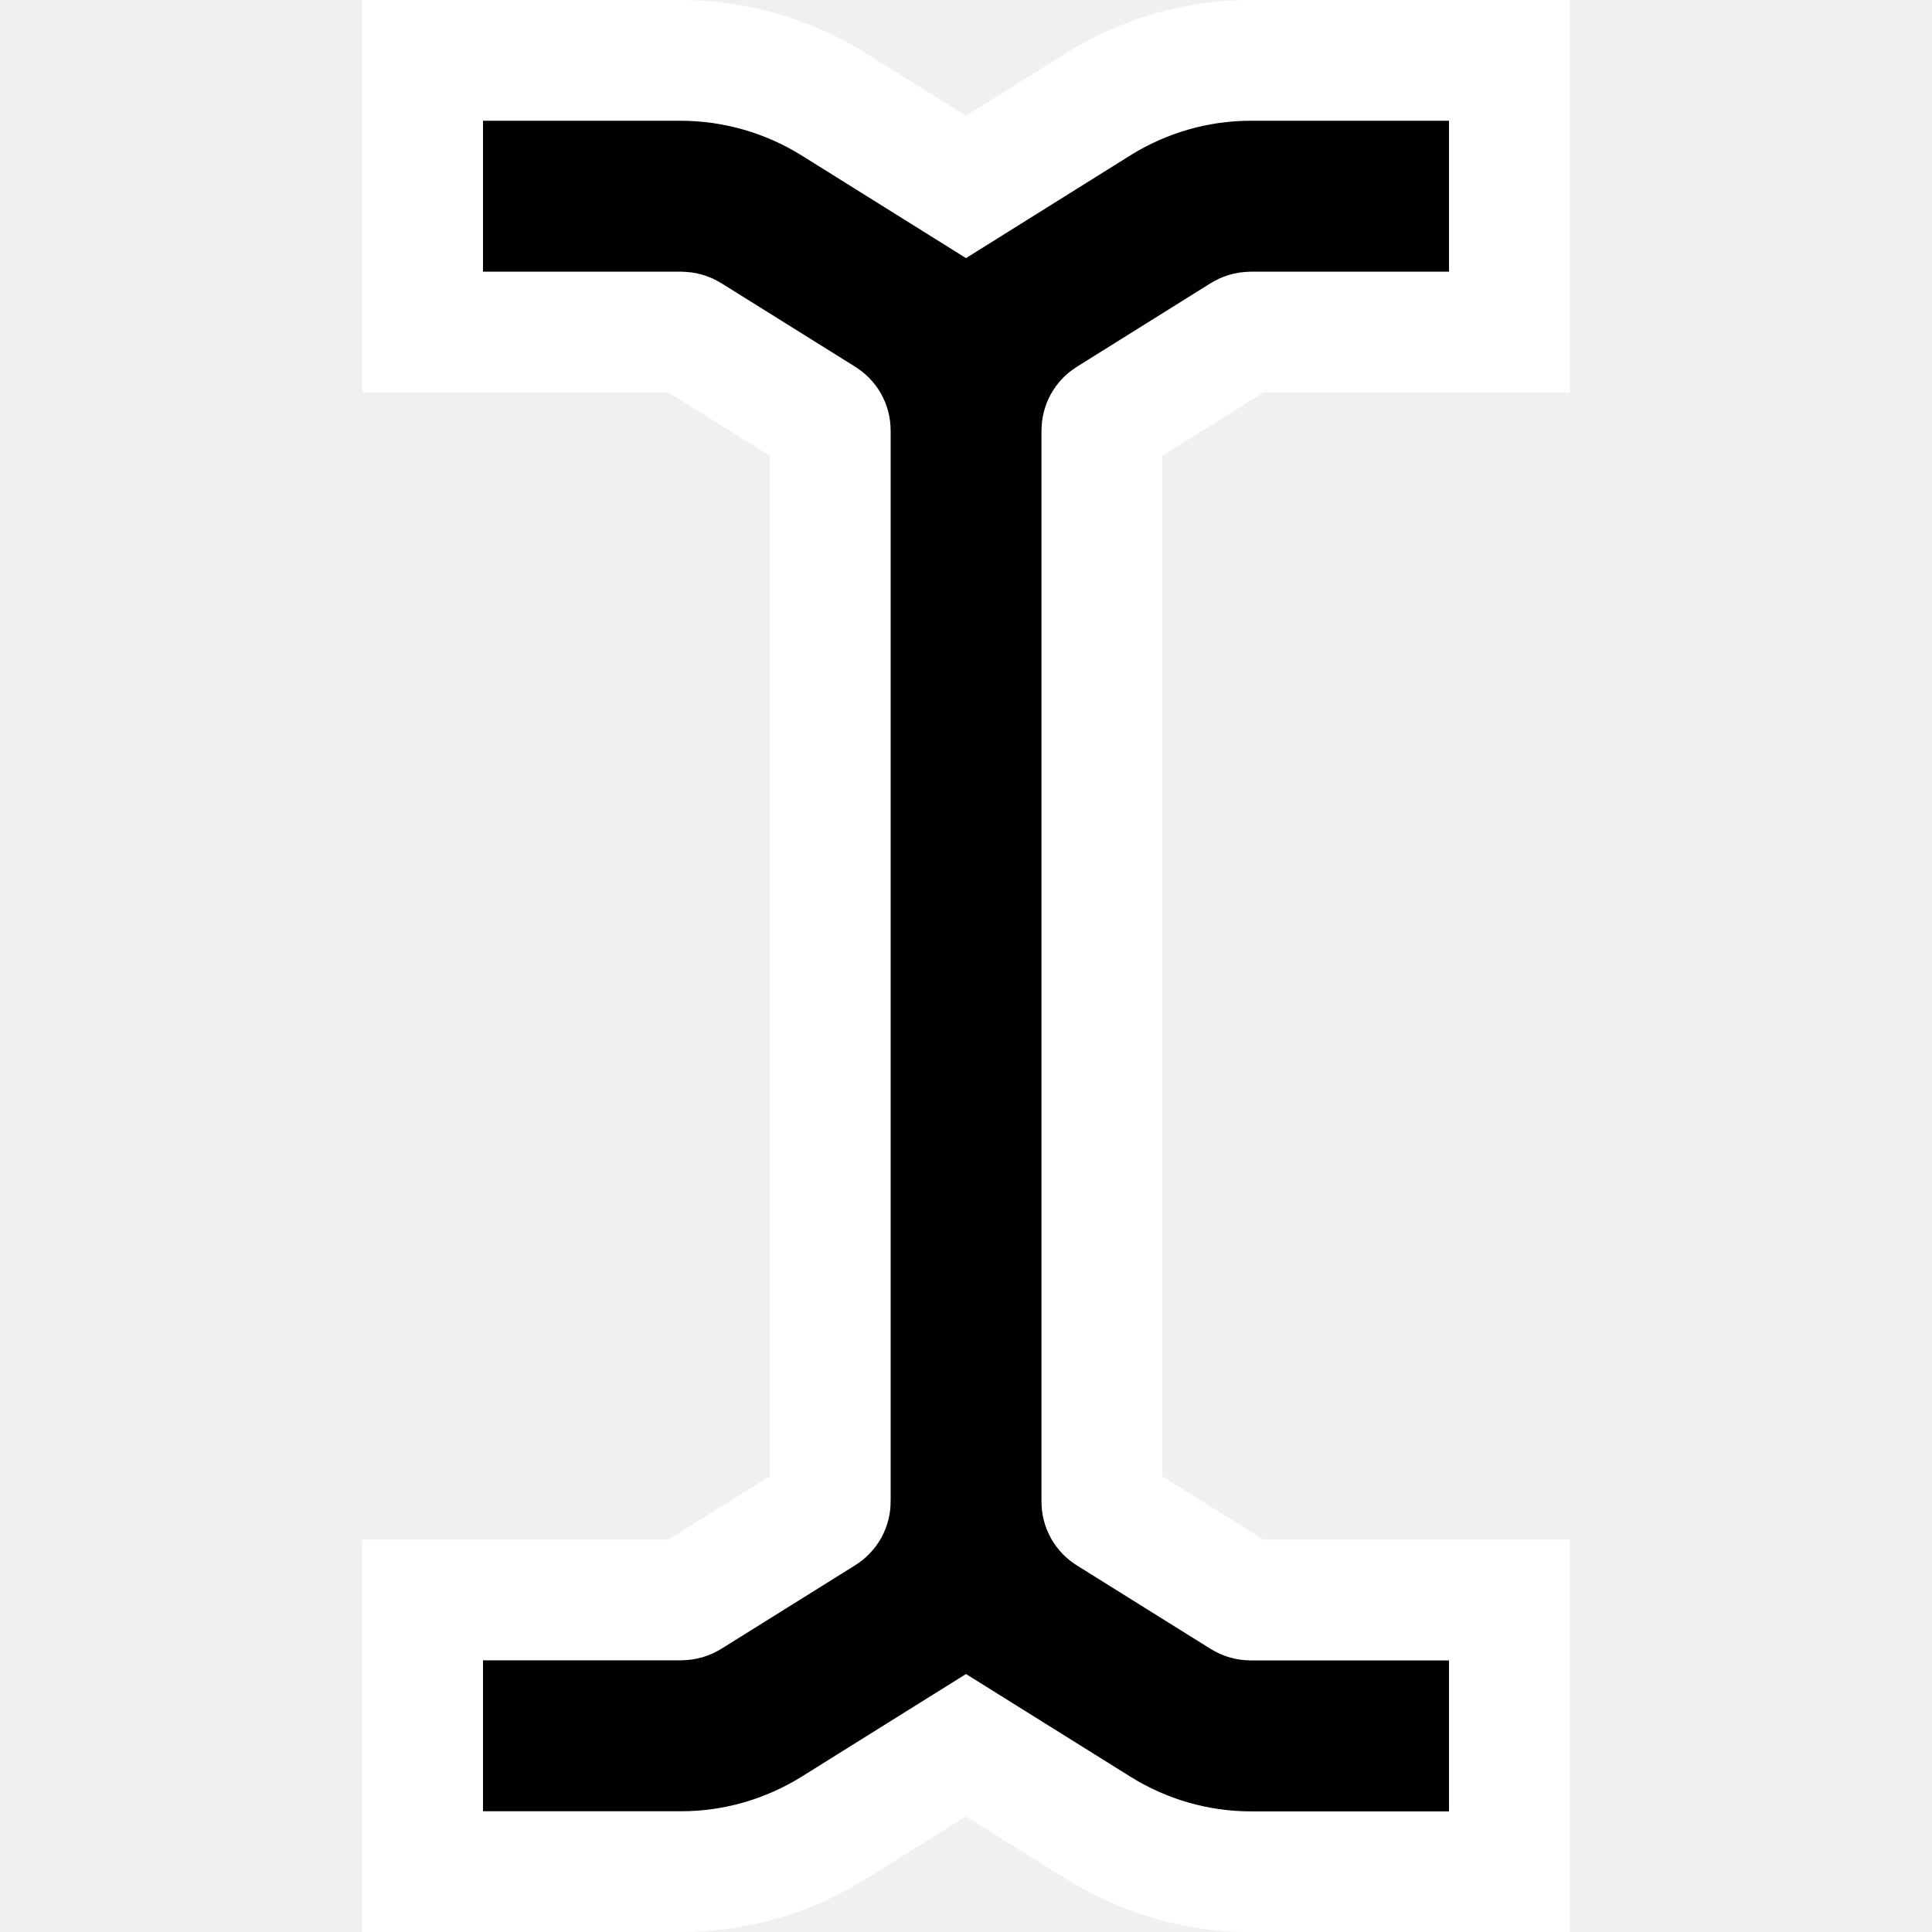
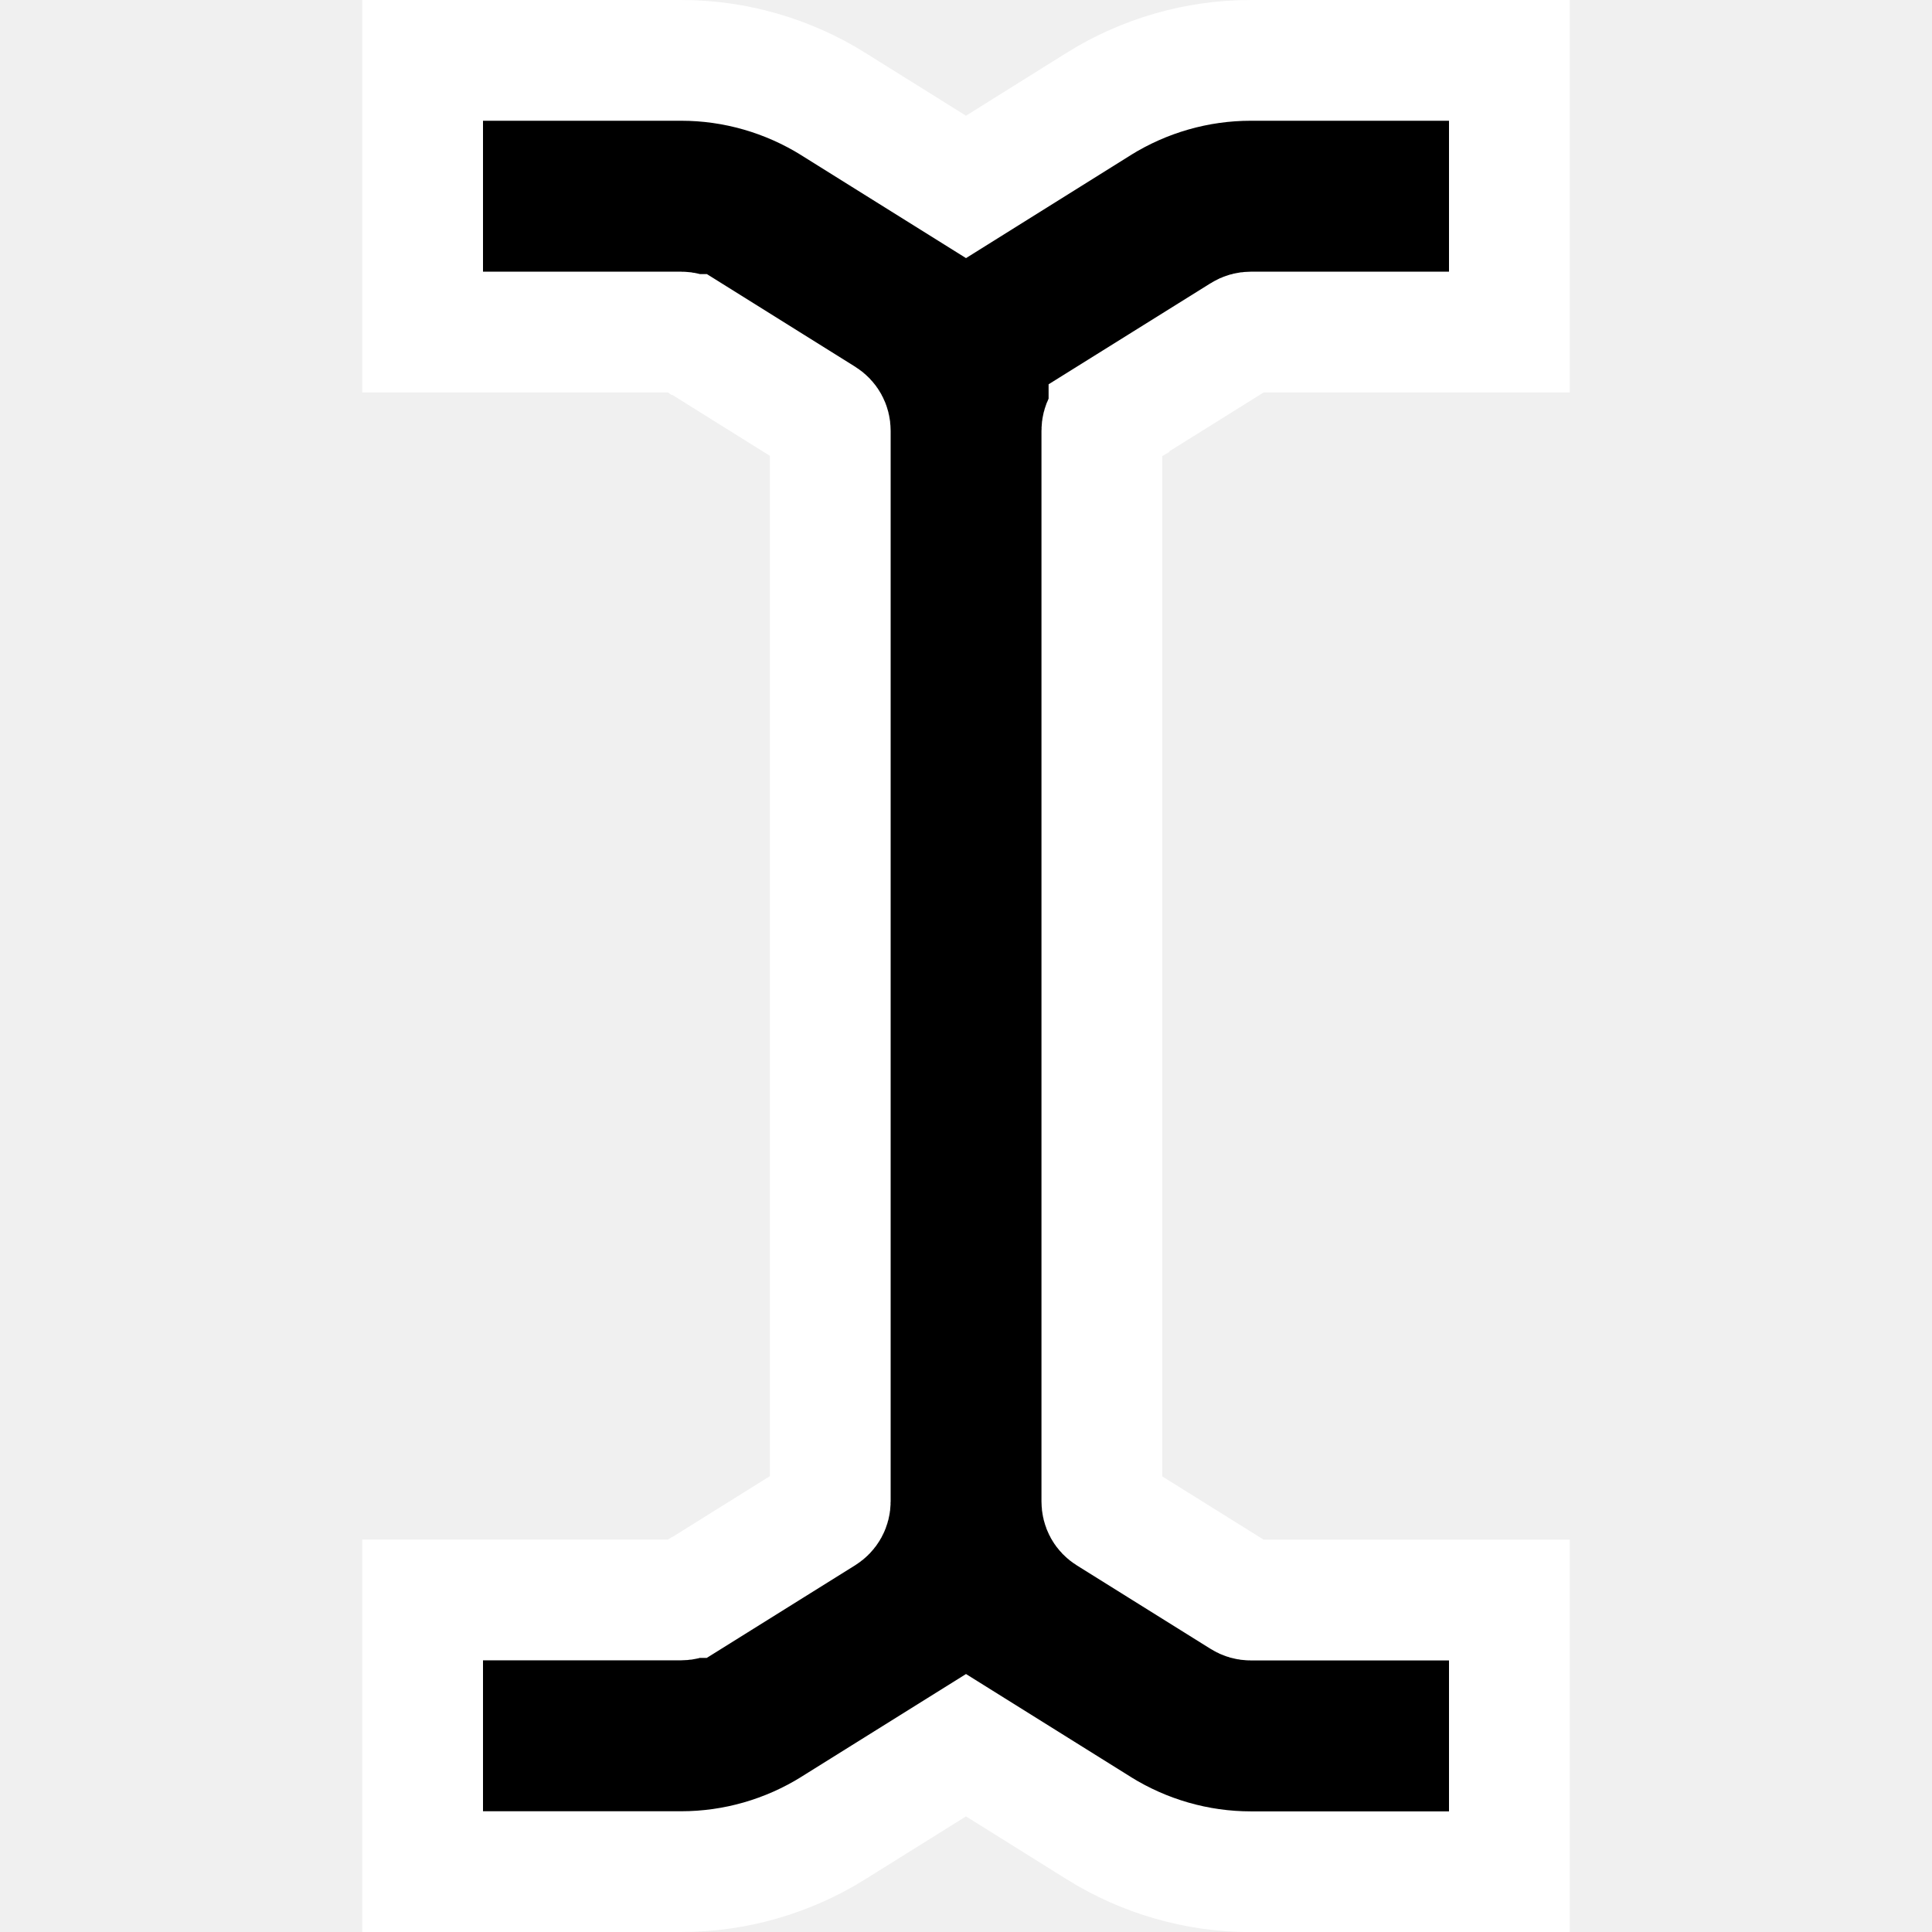
- <svg xmlns="http://www.w3.org/2000/svg" width="16" height="16" fill="none">
-   <path fill="#000" stroke="#fff" d="M12 2.75h.5V.5h-2.142c-.446 0-.88.126-1.258.36l-.001.001L8 1.548 6.9.861A2.4 2.4 0 0 0 5.641.5H3.5v2.25h2.142a.13.13 0 0 1 .068.02l1.107.691a.12.12 0 0 1 .059.106v8.866a.12.12 0 0 1-.059.106l-1.107.691a.13.13 0 0 1-.069.02H3.5v2.25h2.142c.446 0 .88-.126 1.258-.36l1.1-.687 1.1.687c.378.235.813.361 1.259.361H12.5v-2.25h-2.142a.13.13 0 0 1-.068-.02l-1.107-.691a.12.12 0 0 1-.058-.106V3.567c0-.044.021-.083.059-.106l1.106-.691a.13.13 0 0 1 .068-.02z" />
+ <svg xmlns="http://www.w3.org/2000/svg" width="16" height="16" viewBox="0 0 16 16" fill="none">
+   <path d="M12 2.75H12.5V2.25V1V0.5H12H10.358C9.912 0.5 9.477 0.626 9.1 0.86L9.099 0.861L8 1.548L6.9 0.861L6.899 0.86C6.522 0.626 6.087 0.5 5.642 0.5H4H3.5V1V2.25V2.75H4H5.642C5.665 2.75 5.689 2.756 5.71 2.77C5.71 2.77 5.71 2.77 5.711 2.77L6.817 3.461C6.817 3.461 6.817 3.461 6.817 3.461C6.817 3.461 6.817 3.461 6.817 3.461C6.855 3.485 6.876 3.523 6.876 3.567V8V12.433C6.876 12.477 6.855 12.515 6.817 12.539C6.817 12.539 6.817 12.539 6.817 12.539L5.71 13.23C5.709 13.23 5.709 13.23 5.709 13.23C5.687 13.244 5.664 13.25 5.641 13.25H4H3.5V13.75V15V15.5H4H5.642C6.088 15.5 6.523 15.374 6.9 15.14L6.901 15.139L8 14.453L9.1 15.14L9.101 15.141C9.478 15.375 9.913 15.501 10.359 15.501H12H12.5V15.001V13.751V13.251H12H10.358C10.335 13.251 10.312 13.245 10.29 13.231C10.29 13.231 10.29 13.231 10.29 13.231L9.183 12.54C9.183 12.54 9.183 12.54 9.183 12.54C9.183 12.54 9.183 12.54 9.183 12.54C9.146 12.517 9.125 12.48 9.125 12.434V8V3.567C9.125 3.523 9.146 3.484 9.184 3.461C9.184 3.461 9.184 3.46 9.184 3.46L10.29 2.77C10.29 2.77 10.29 2.77 10.29 2.77C10.312 2.756 10.335 2.75 10.358 2.75H12Z" fill="black" stroke="white" />
</svg>
